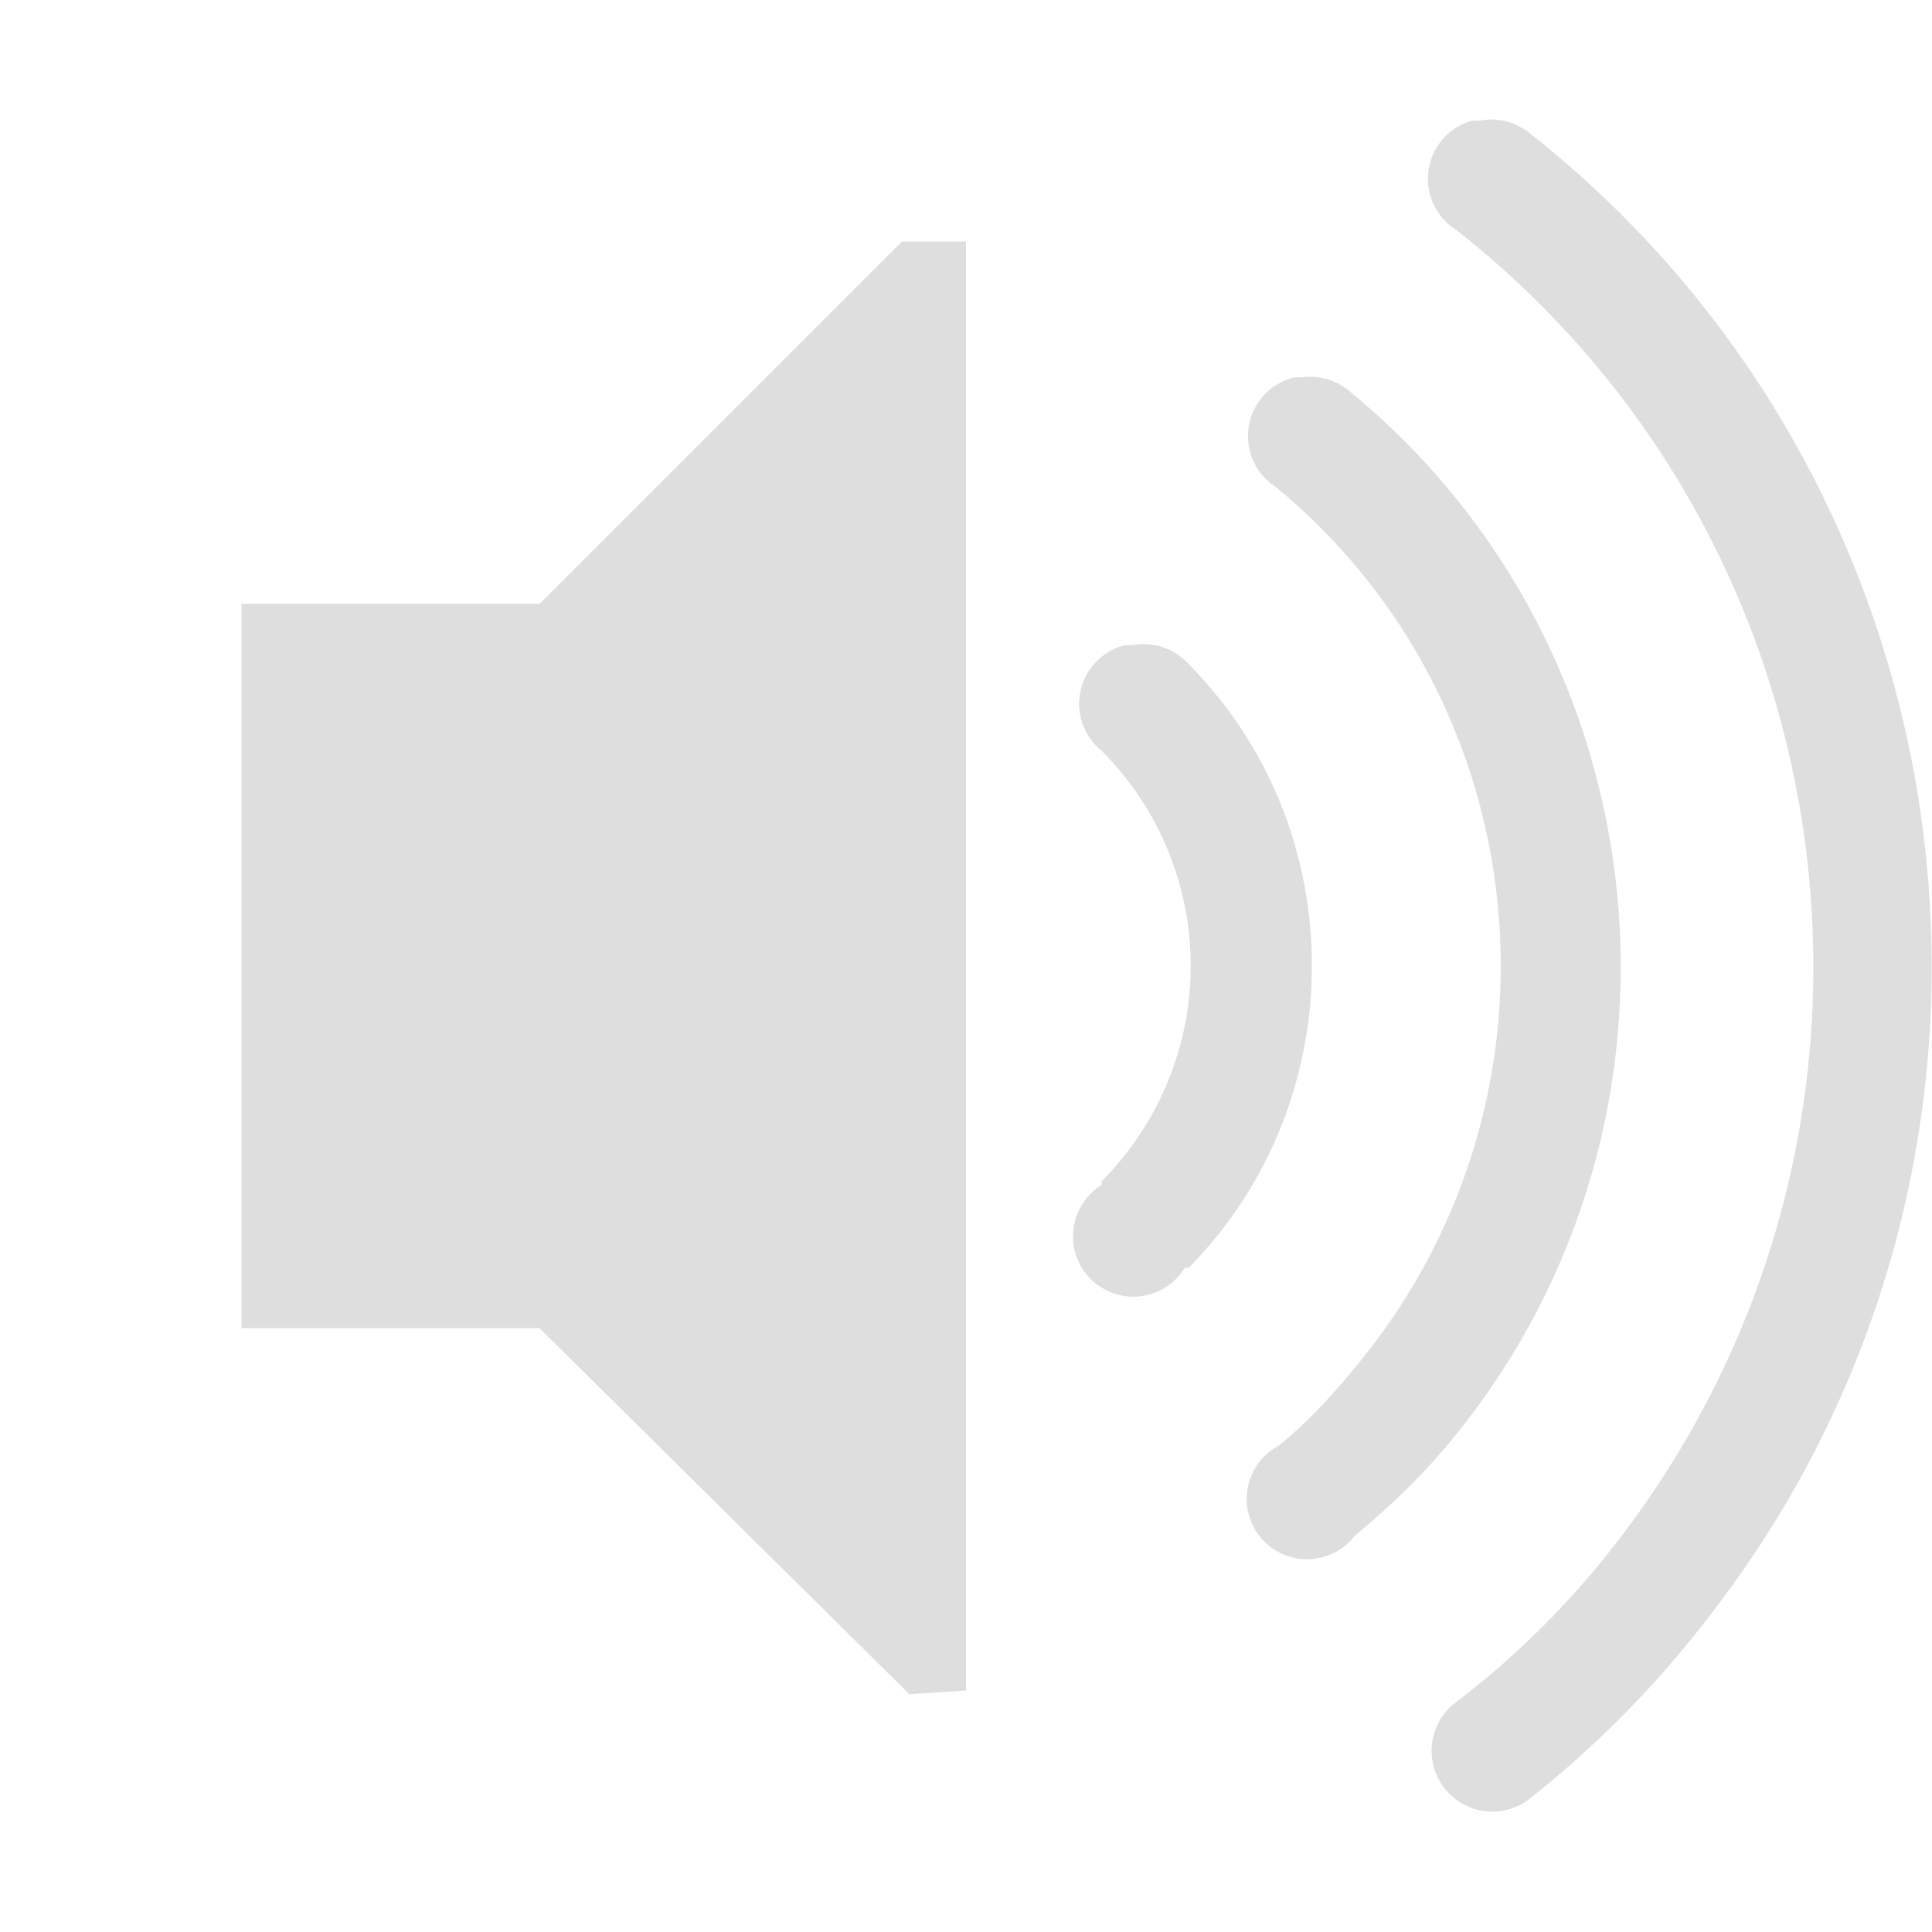
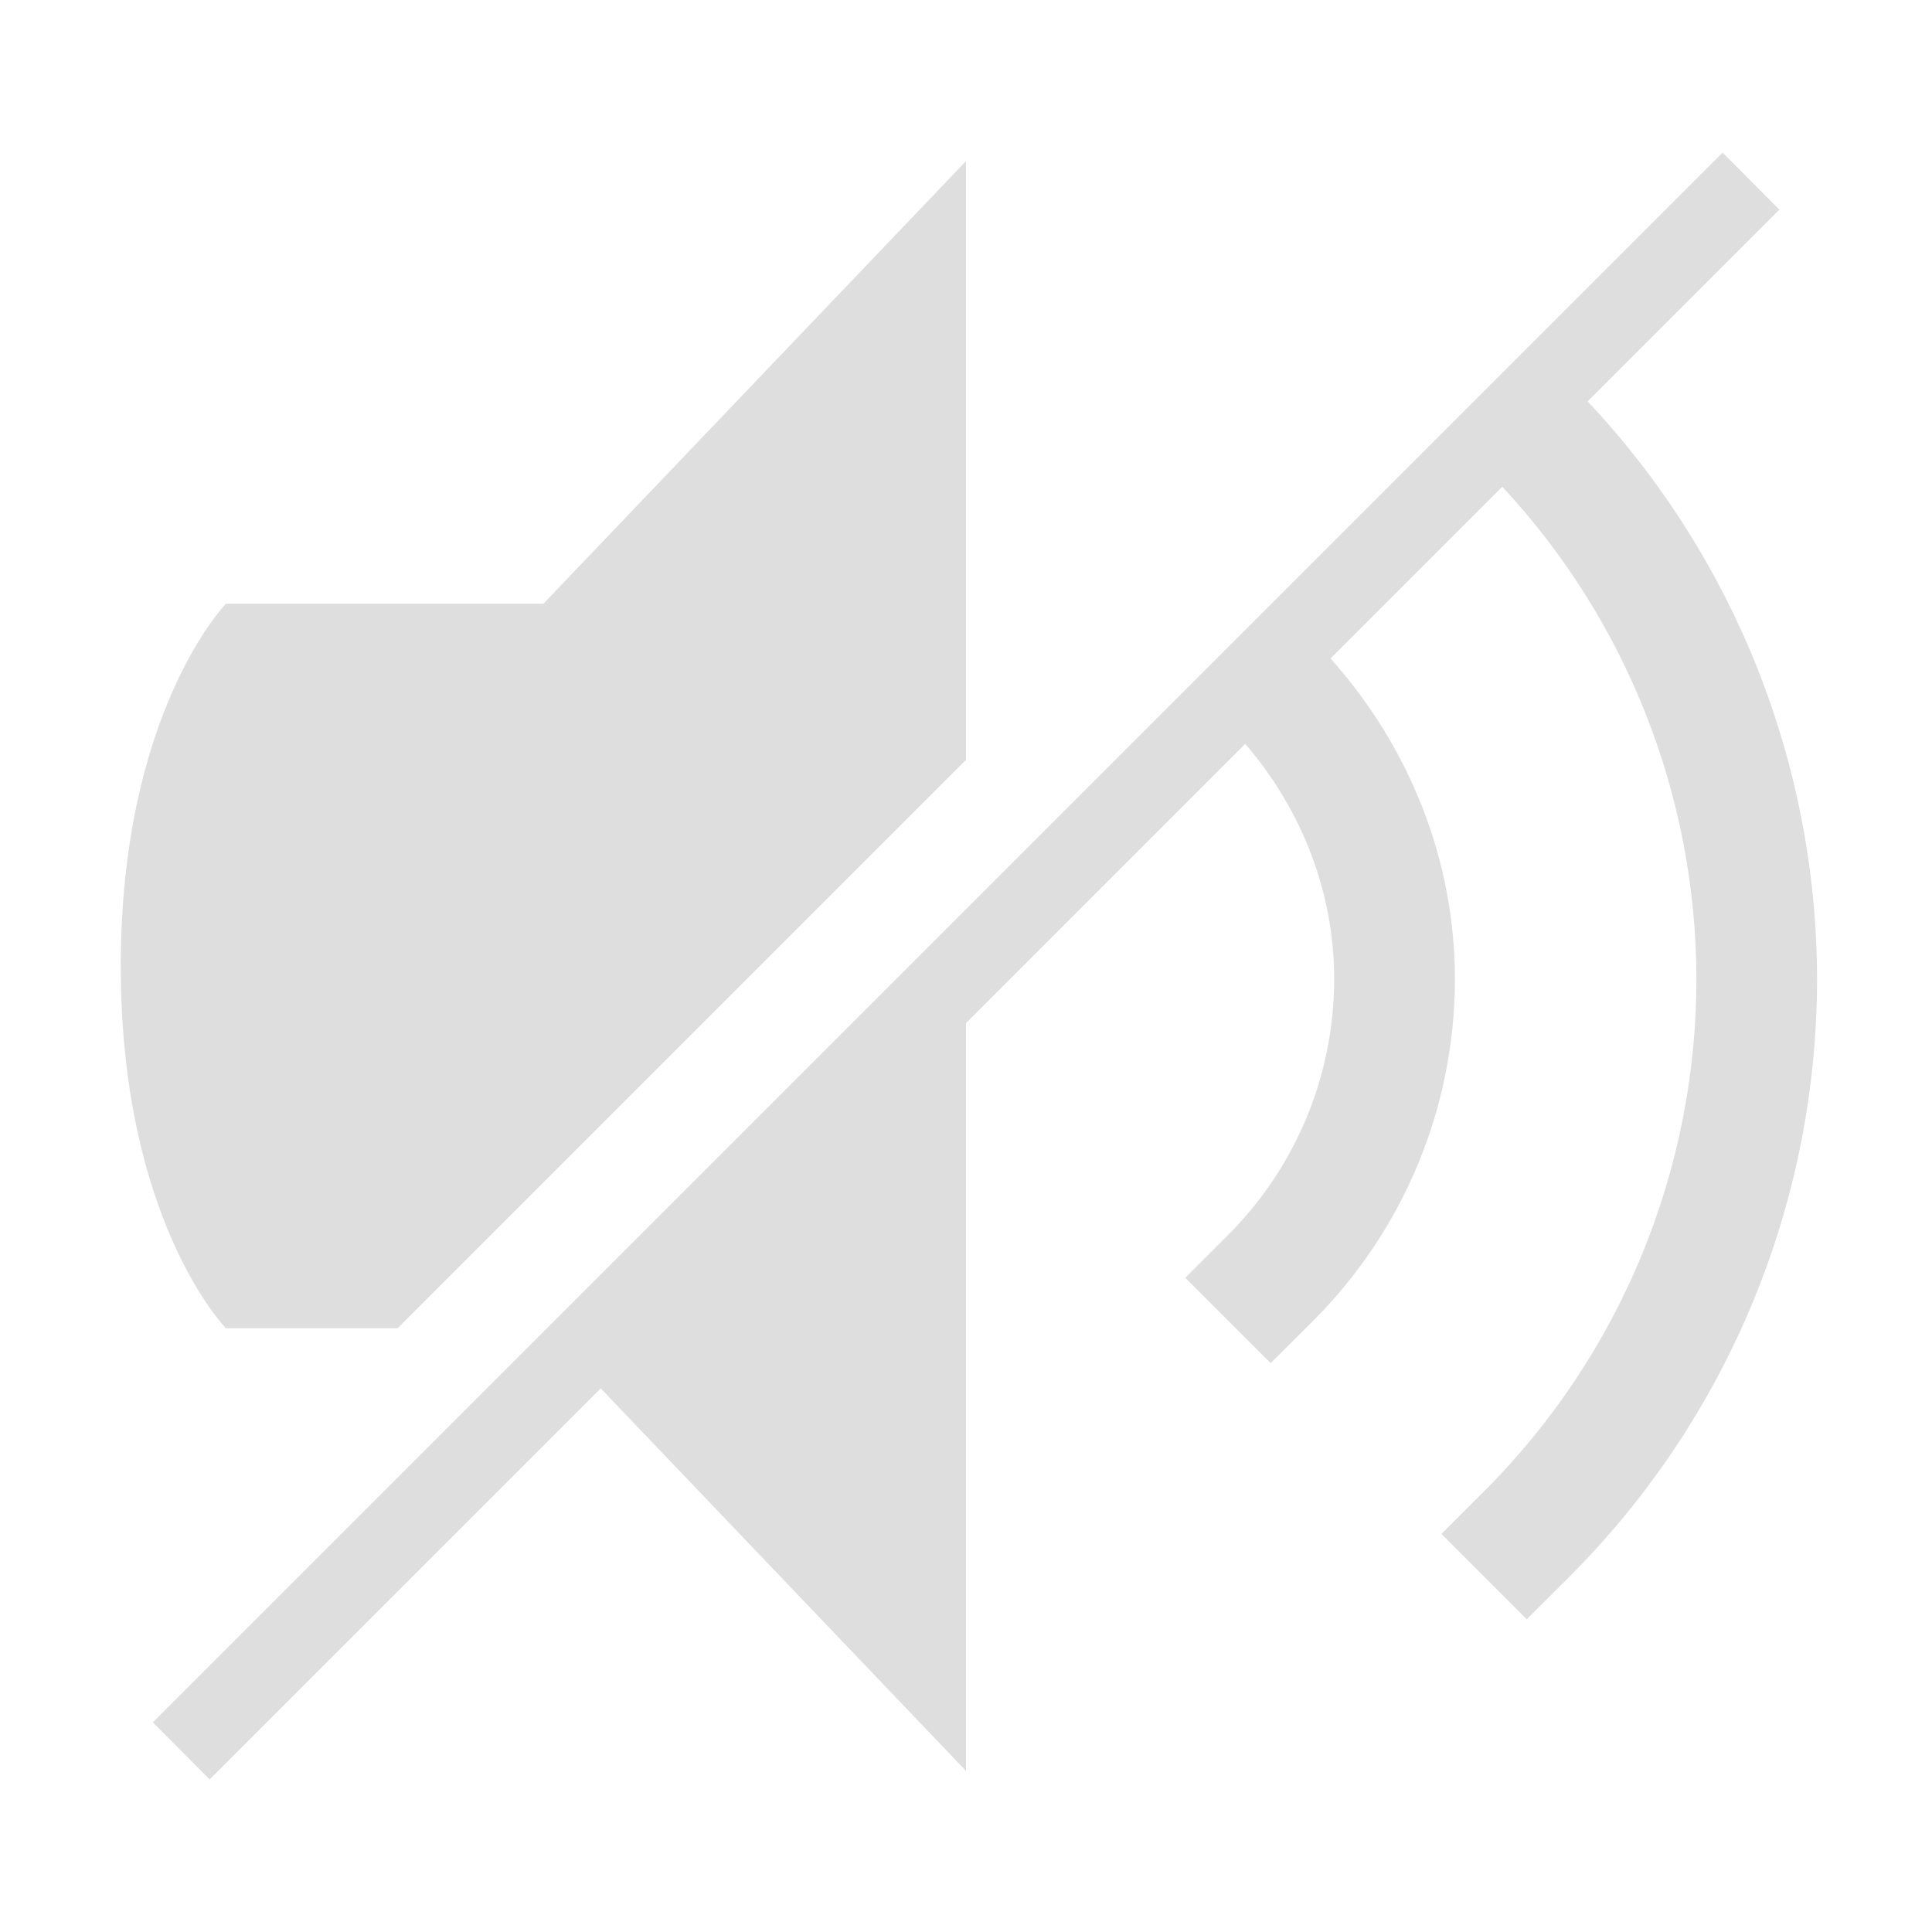
- <svg xmlns="http://www.w3.org/2000/svg" width="16" height="16" version="1.1">
-   <path d="m12.187 1a0.5 0.5 0 0 0-0.125 0.906c3.336 2.621 3.938 7.47 1.344 10.844a7.118 7.118 0 0 1-1.344 1.344 0.503 0.503 0 1 0 0.594 0.812 8.545 8.545 0 0 0 1.531-1.562c2.923-3.802 2.231-9.294-1.53-12.25a0.5 0.5 0 0 0-0.407-0.094 0.5 0.5 0 0 0-0.063 0zm-4.717 1-3 3h-2.47v6h2.469l3.062 3.031 0.469-0.031v-12h-0.531zm3.25 1.125a0.5 0.5 0 0 0-0.157 0.906c2.176 1.791 2.492 5.018 0.72 7.219-0.228 0.282-0.411 0.488-0.688 0.719a0.5 0.5 0 1 0 0.625 0.75c0.32-0.267 0.581-0.519 0.843-0.844 2.112-2.621 1.72-6.49-0.875-8.625a0.5 0.5 0 0 0-0.406-0.125 0.5 0.5 0 0 0-0.062 0zm-1.408 2.219a0.5 0.5 0 0 0-0.187 0.875c0.982 0.99 0.98 2.57 0 3.562-8e-3 8e-3 4e-3 0.028 0 0.031a0.5 0.5 0 1 0 0.687 0.688c8e-3 -8e-3 0.028 4e-3 0.032 0 1.359-1.378 1.363-3.626 0-5a0.5 0.5 0 0 0-0.469-0.156 0.5 0.5 0 0 0-0.063 0z" color="#bebebe" fill="#bebebe" opacity=".5" overflow="visible" />
+ <svg xmlns="http://www.w3.org/2000/svg" height="16" width="16">
+   <path d="M14.266 1.264l-13 13 .47.472 3.239-3.238L8 14.666V8.473l2.312-2.313c.467.542.737 1.227.737 1.947 0 .796-.316 1.559-.88 2.122l-.353.353.707.707.354-.353a4 4 0 0 0 1.172-2.829c0-.985-.377-1.923-1.03-2.654l1.422-1.422a5.994 5.994 0 0 1 1.608 4.076 5.999 5.999 0 0 1-1.758 4.243l-.354.353.707.707.354-.353a7 7 0 0 0 2.05-4.95 6.994 6.994 0 0 0-1.9-4.783l1.588-1.588zM8 1.334L4.5 5H1.871S1 5.894 1 8.002C1 10.11 1.871 11 1.871 11h1.422L8 6.293z" opacity=".5" fill="#bebebe" />
</svg>
